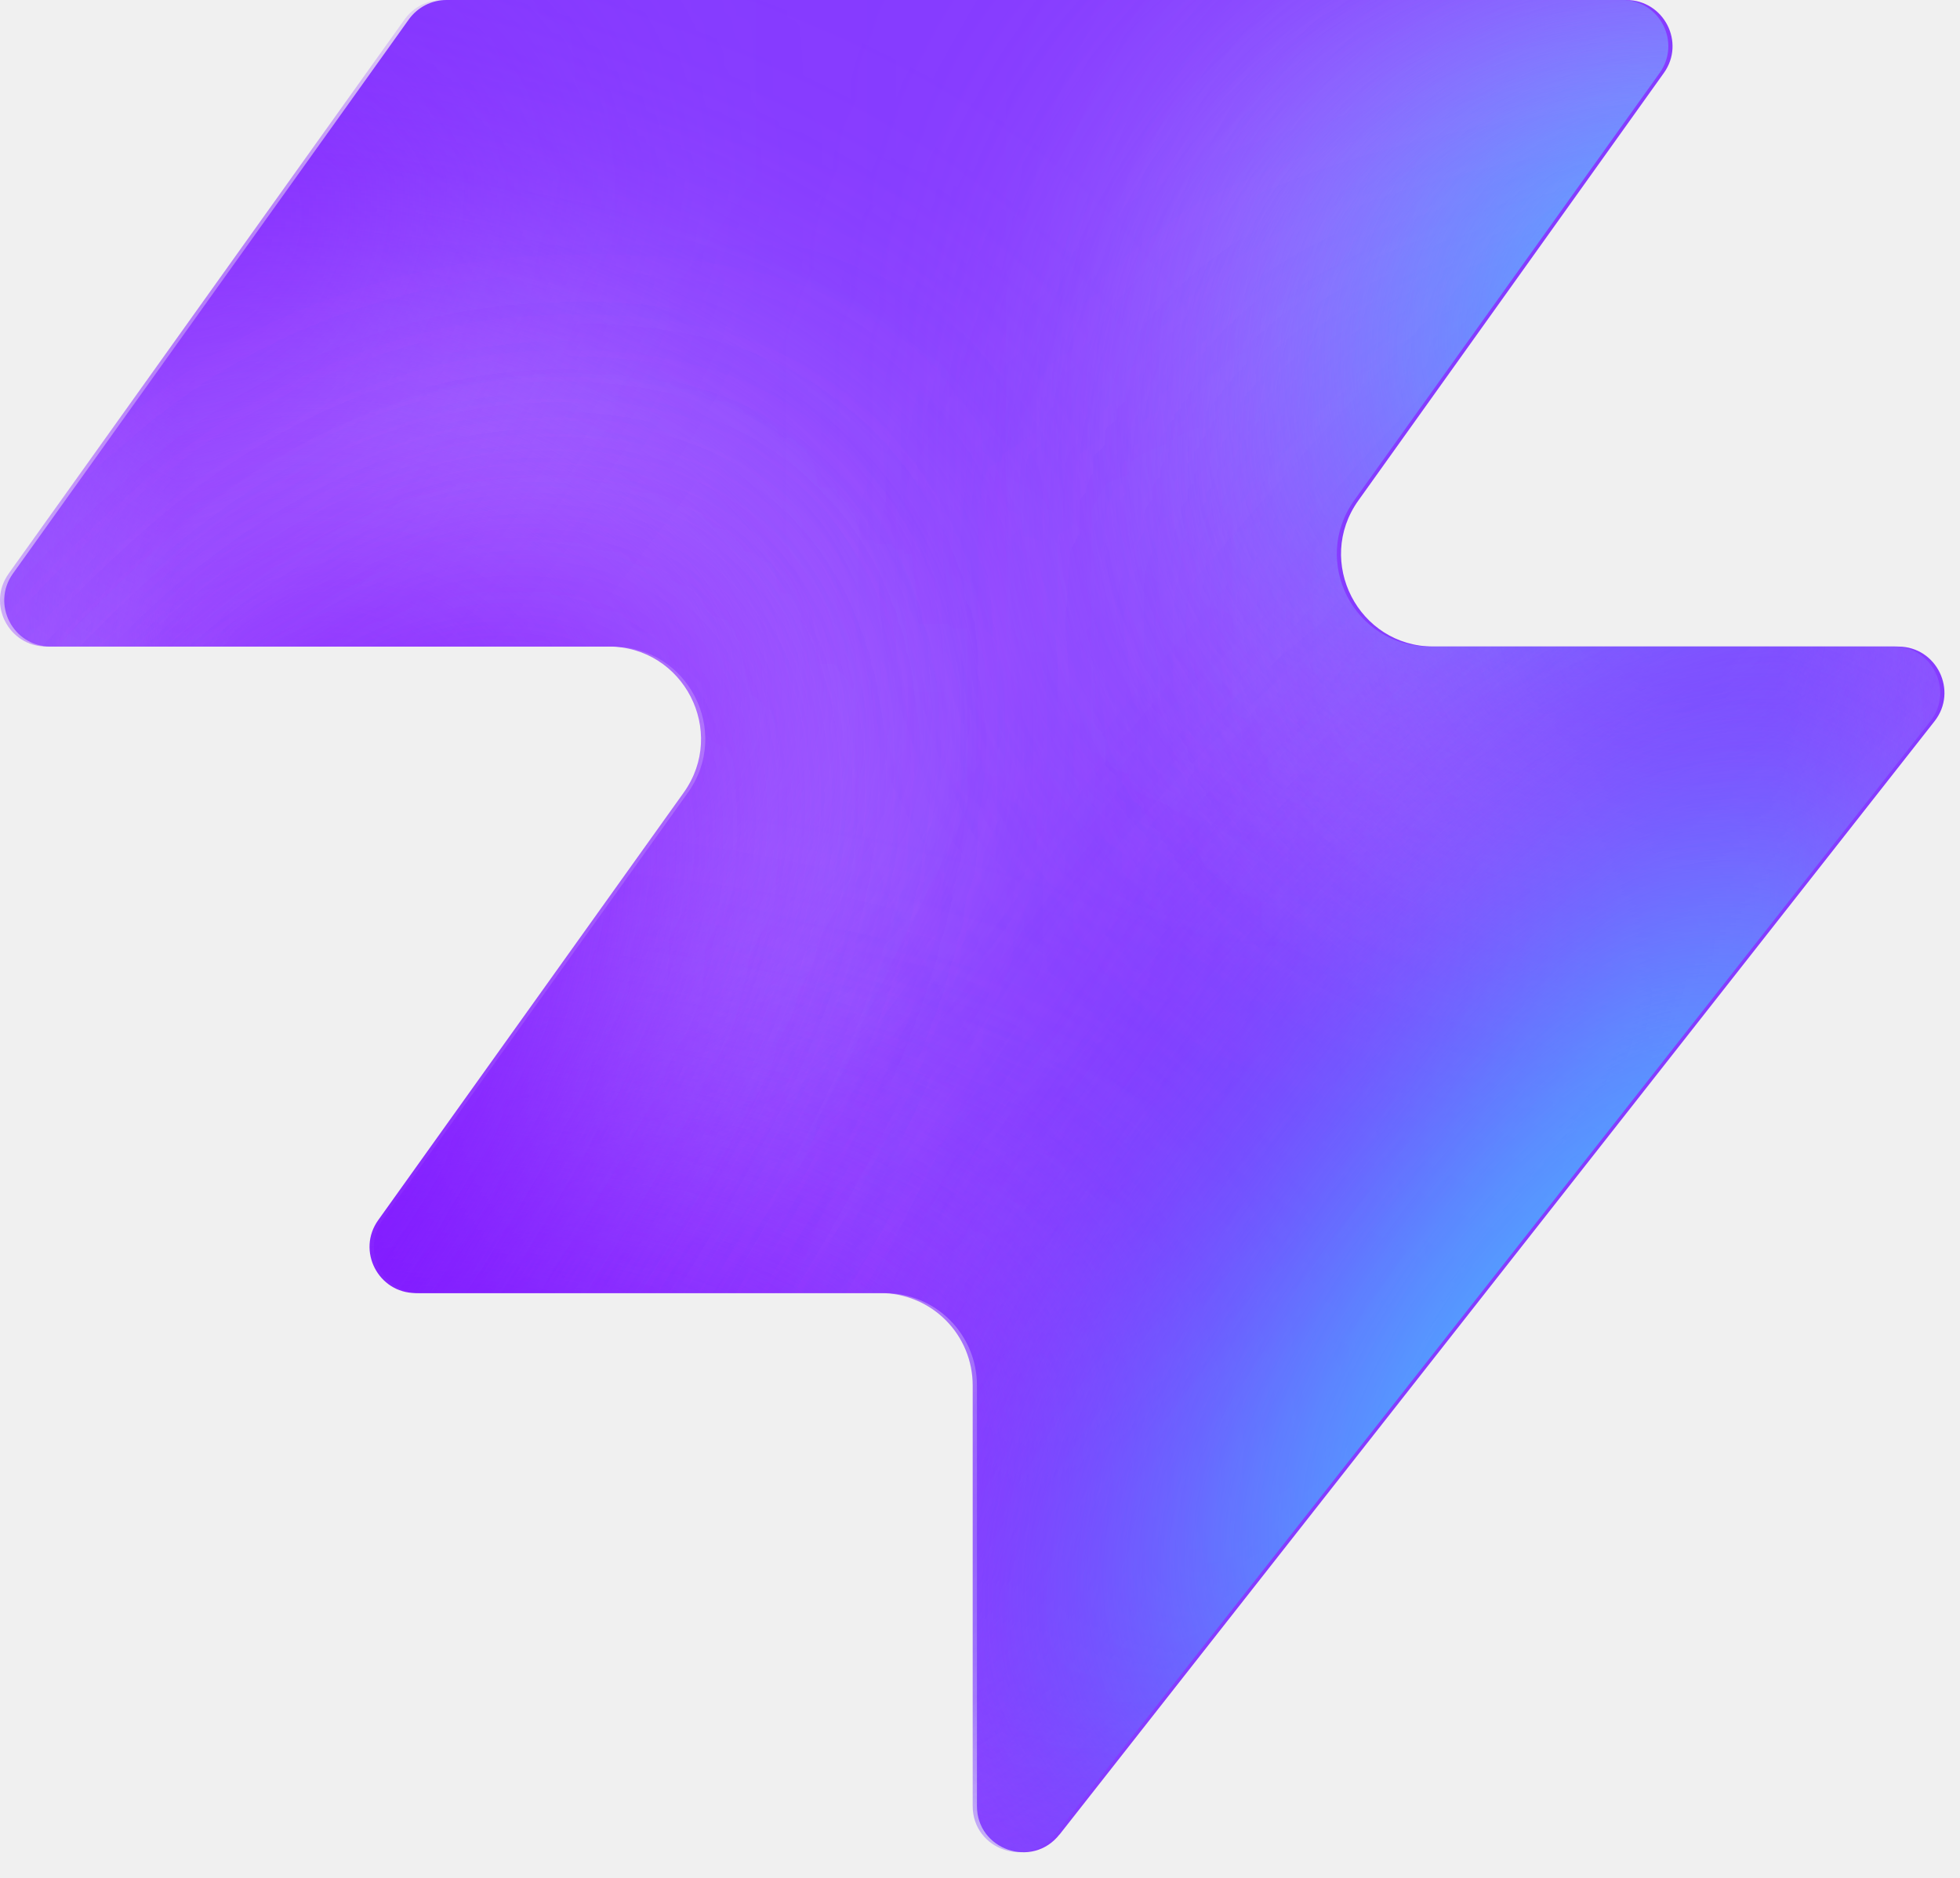
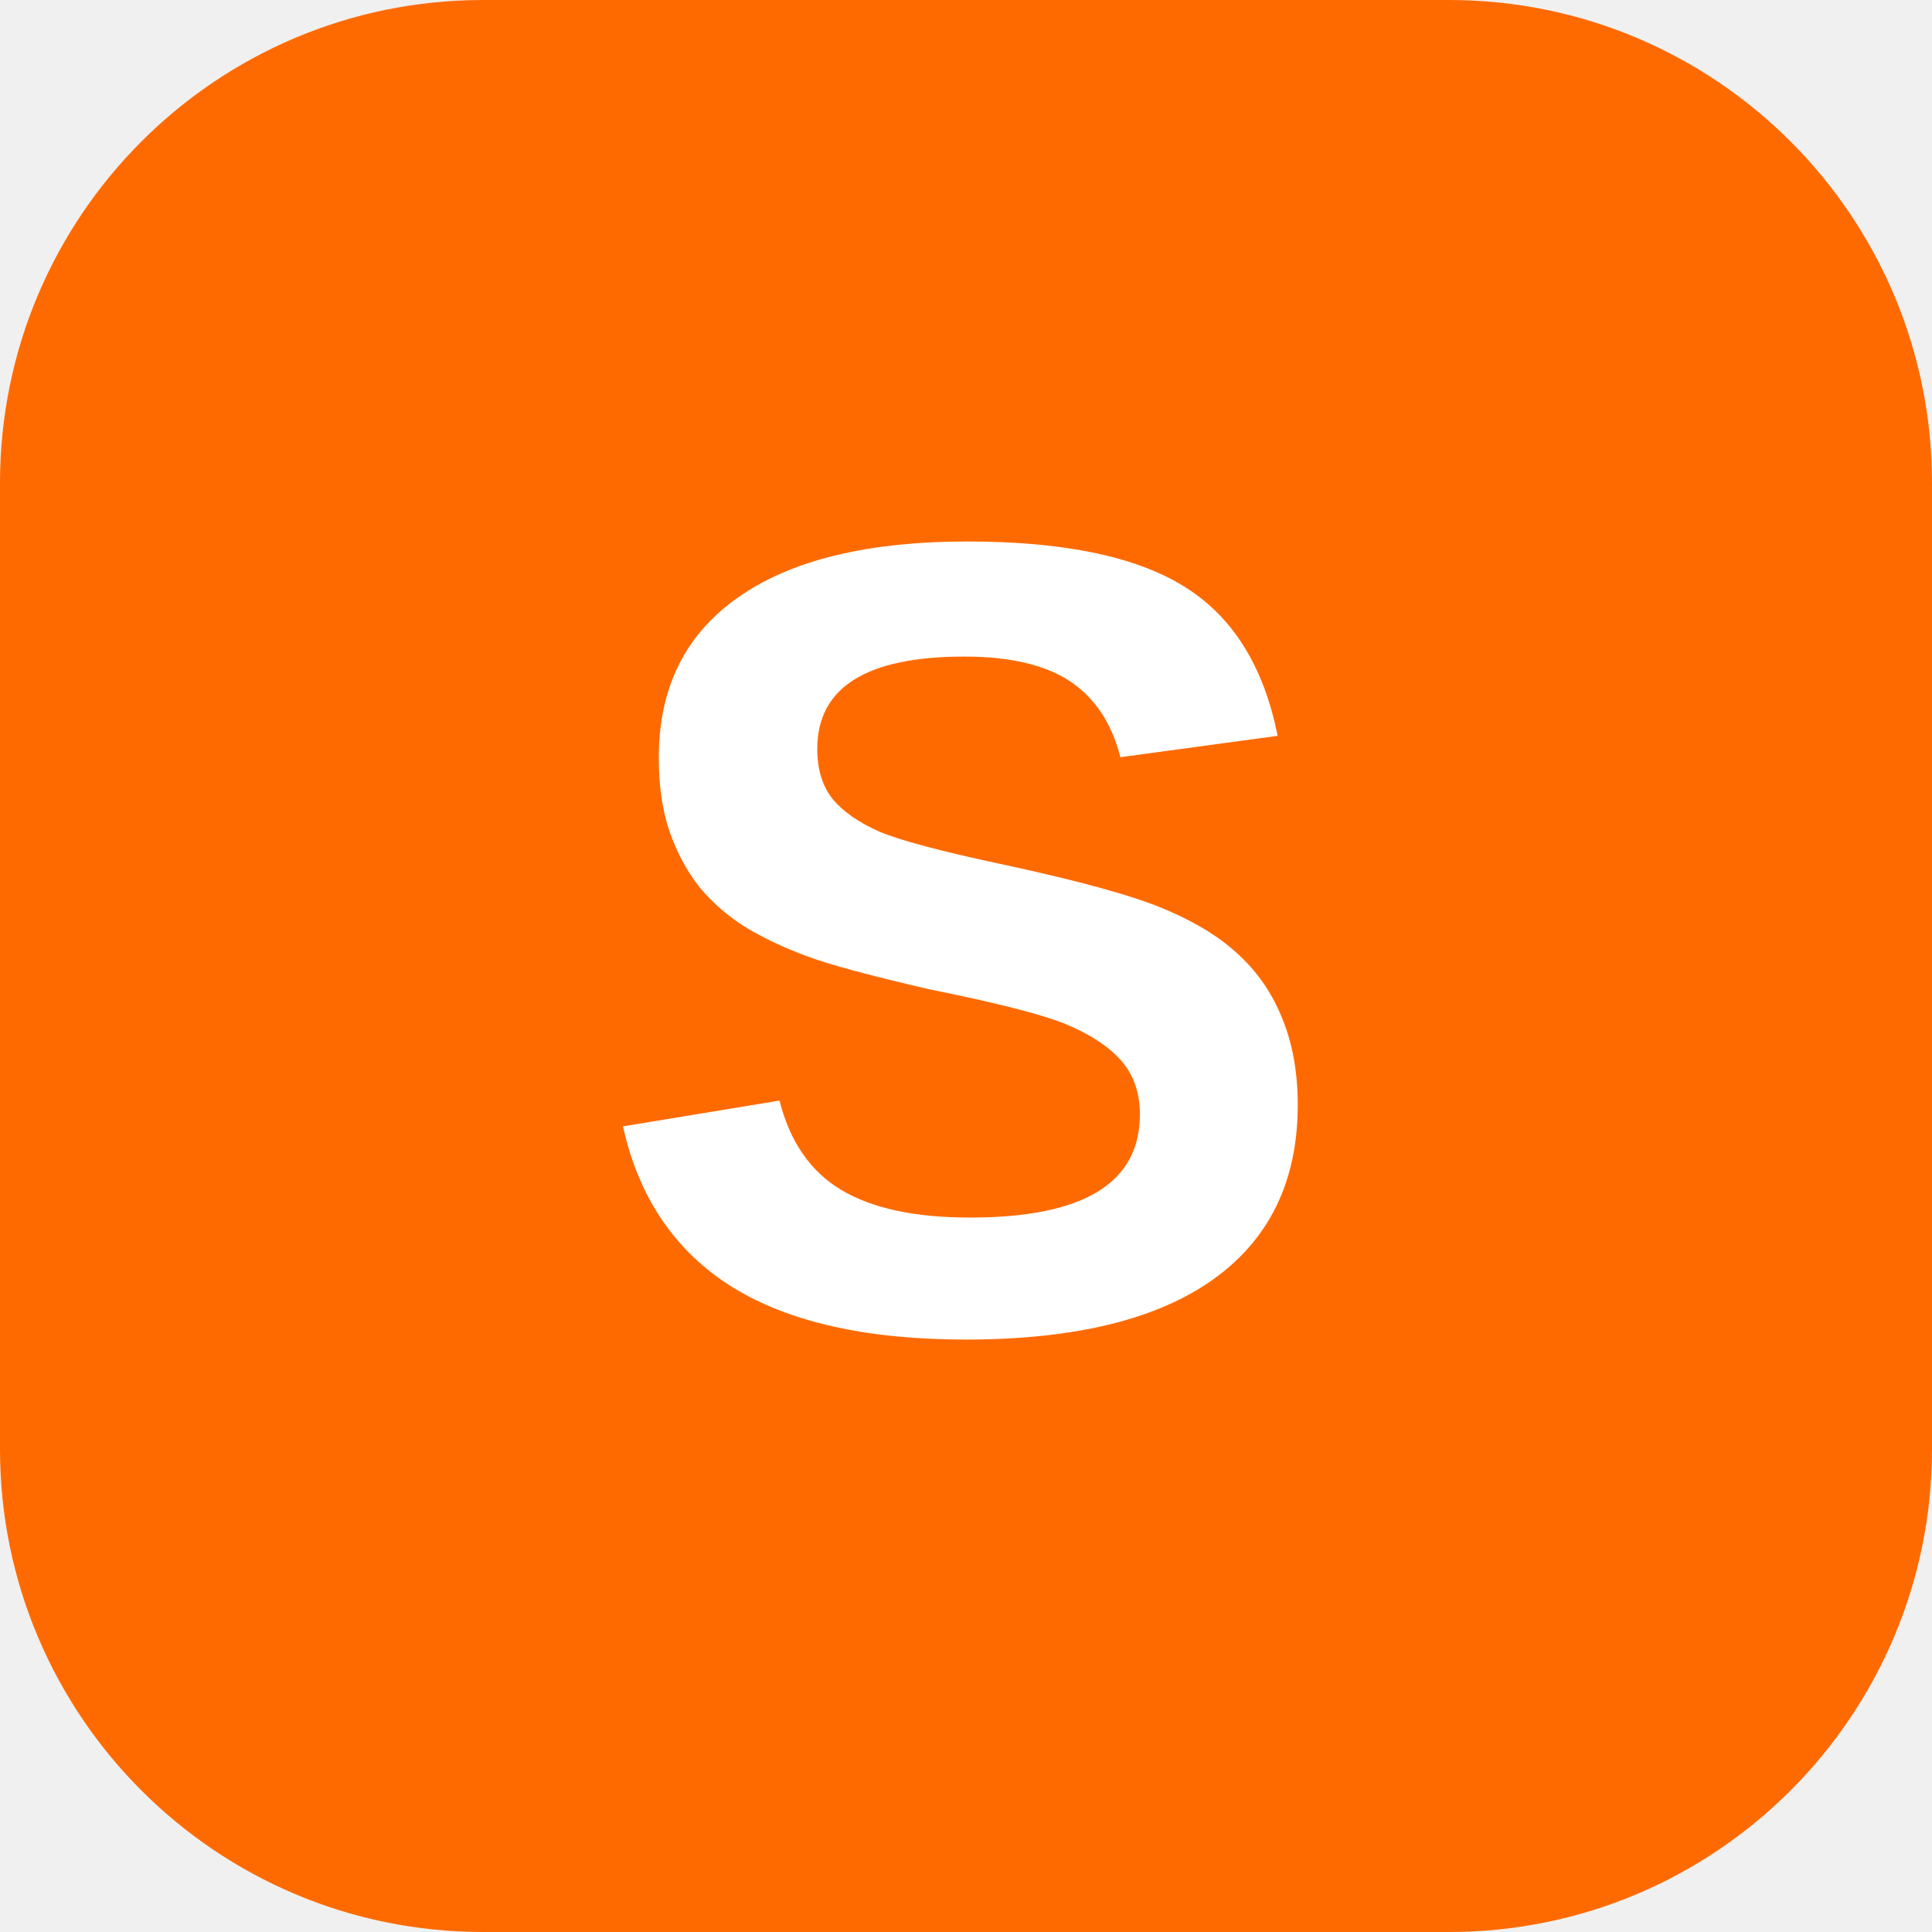
- <svg xmlns="http://www.w3.org/2000/svg" width="48" height="46" fill="none" viewBox="0 0 48 46">
-   <path fill="#863bff" d="M25.946 44.938c-.664.845-2.021.375-2.021-.698V33.937a2.26 2.26 0 0 0-2.262-2.262H10.287c-.92 0-1.456-1.04-.92-1.788l7.48-10.471c1.07-1.497 0-3.578-1.842-3.578H1.237c-.92 0-1.456-1.04-.92-1.788L10.013.474c.214-.297.556-.474.92-.474h28.894c.92 0 1.456 1.04.92 1.788l-7.48 10.471c-1.07 1.498 0 3.579 1.842 3.579h11.377c.943 0 1.473 1.088.89 1.83L25.947 44.94z" style="fill:#863bff;fill:color(display-p3 .525 .23 1);fill-opacity:1" />
-   <mask id="a" width="48" height="46" x="0" y="0" maskUnits="userSpaceOnUse" style="mask-type:alpha">
-     <path fill="#000" d="M25.842 44.938c-.664.844-2.021.375-2.021-.698V33.937a2.26 2.26 0 0 0-2.262-2.262H10.183c-.92 0-1.456-1.04-.92-1.788l7.48-10.471c1.07-1.498 0-3.579-1.842-3.579H1.133c-.92 0-1.456-1.04-.92-1.787L9.91.473c.214-.297.556-.474.92-.474h28.894c.92 0 1.456 1.04.92 1.788l-7.48 10.471c-1.07 1.498 0 3.578 1.842 3.578h11.377c.943 0 1.473 1.088.89 1.832L25.843 44.94z" style="fill:#000;fill-opacity:1" />
-   </mask>
-   <g mask="url(#a)">
-     <g filter="url(#b)">
-       <ellipse cx="5.508" cy="14.704" fill="#ede6ff" rx="5.508" ry="14.704" style="fill:#ede6ff;fill:color(display-p3 .927 .903 1);fill-opacity:1" transform="matrix(.00324 1 1 -.00324 -4.47 31.516)" />
-     </g>
-     <g filter="url(#c)">
-       <ellipse cx="10.399" cy="29.851" fill="#ede6ff" rx="10.399" ry="29.851" style="fill:#ede6ff;fill:color(display-p3 .927 .903 1);fill-opacity:1" transform="matrix(.00324 1 1 -.00324 -39.328 7.883)" />
-     </g>
-     <g filter="url(#d)">
-       <ellipse cx="5.508" cy="30.487" fill="#7e14ff" rx="5.508" ry="30.487" style="fill:#7e14ff;fill:color(display-p3 .492 .077 1);fill-opacity:1" transform="rotate(89.814 -25.913 -14.639)scale(1 -1)" />
-     </g>
-     <g filter="url(#e)">
-       <ellipse cx="5.508" cy="30.599" fill="#7e14ff" rx="5.508" ry="30.599" style="fill:#7e14ff;fill:color(display-p3 .492 .077 1);fill-opacity:1" transform="rotate(89.814 -32.644 -3.334)scale(1 -1)" />
-     </g>
-     <g filter="url(#f)">
-       <ellipse cx="5.508" cy="30.599" fill="#7e14ff" rx="5.508" ry="30.599" style="fill:#7e14ff;fill:color(display-p3 .492 .077 1);fill-opacity:1" transform="matrix(.00324 1 1 -.00324 -34.34 30.47)" />
-     </g>
-     <g filter="url(#g)">
-       <ellipse cx="14.072" cy="22.078" fill="#ede6ff" rx="14.072" ry="22.078" style="fill:#ede6ff;fill:color(display-p3 .927 .903 1);fill-opacity:1" transform="rotate(93.35 24.506 48.493)scale(-1 1)" />
-     </g>
-     <g filter="url(#h)">
-       <ellipse cx="3.47" cy="21.501" fill="#7e14ff" rx="3.47" ry="21.501" style="fill:#7e14ff;fill:color(display-p3 .492 .077 1);fill-opacity:1" transform="rotate(89.009 28.708 47.59)scale(-1 1)" />
-     </g>
-     <g filter="url(#i)">
-       <ellipse cx="3.47" cy="21.501" fill="#7e14ff" rx="3.47" ry="21.501" style="fill:#7e14ff;fill:color(display-p3 .492 .077 1);fill-opacity:1" transform="rotate(89.009 28.708 47.59)scale(-1 1)" />
-     </g>
-     <g filter="url(#j)">
-       <ellipse cx=".387" cy="8.972" fill="#7e14ff" rx="4.407" ry="29.108" style="fill:#7e14ff;fill:color(display-p3 .492 .077 1);fill-opacity:1" transform="rotate(39.51 .387 8.972)" />
-     </g>
-     <g filter="url(#k)">
-       <ellipse cx="47.523" cy="-6.092" fill="#7e14ff" rx="4.407" ry="29.108" style="fill:#7e14ff;fill:color(display-p3 .492 .077 1);fill-opacity:1" transform="rotate(37.892 47.523 -6.092)" />
-     </g>
-     <g filter="url(#l)">
-       <ellipse cx="41.412" cy="6.333" fill="#47bfff" rx="5.971" ry="9.665" style="fill:#47bfff;fill:color(display-p3 .28 .748 1);fill-opacity:1" transform="rotate(37.892 41.412 6.333)" />
-     </g>
-     <g filter="url(#m)">
-       <ellipse cx="-1.879" cy="38.332" fill="#7e14ff" rx="4.407" ry="29.108" style="fill:#7e14ff;fill:color(display-p3 .492 .077 1);fill-opacity:1" transform="rotate(37.892 -1.88 38.332)" />
-     </g>
-     <g filter="url(#n)">
-       <ellipse cx="-1.879" cy="38.332" fill="#7e14ff" rx="4.407" ry="29.108" style="fill:#7e14ff;fill:color(display-p3 .492 .077 1);fill-opacity:1" transform="rotate(37.892 -1.88 38.332)" />
-     </g>
-     <g filter="url(#o)">
-       <ellipse cx="35.651" cy="29.907" fill="#7e14ff" rx="4.407" ry="29.108" style="fill:#7e14ff;fill:color(display-p3 .492 .077 1);fill-opacity:1" transform="rotate(37.892 35.651 29.907)" />
-     </g>
-     <g filter="url(#p)">
-       <ellipse cx="38.418" cy="32.4" fill="#47bfff" rx="5.971" ry="15.297" style="fill:#47bfff;fill:color(display-p3 .28 .748 1);fill-opacity:1" transform="rotate(37.892 38.418 32.4)" />
-     </g>
-   </g>
-   <defs>
-     <filter id="b" width="60.045" height="41.654" x="-19.77" y="16.149" color-interpolation-filters="sRGB" filterUnits="userSpaceOnUse">
-       <feFlood flood-opacity="0" result="BackgroundImageFix" />
-       <feBlend in="SourceGraphic" in2="BackgroundImageFix" result="shape" />
-       <feGaussianBlur result="effect1_foregroundBlur_2002_17158" stdDeviation="7.659" />
-     </filter>
-     <filter id="c" width="90.34" height="51.437" x="-54.613" y="-7.533" color-interpolation-filters="sRGB" filterUnits="userSpaceOnUse">
-       <feFlood flood-opacity="0" result="BackgroundImageFix" />
-       <feBlend in="SourceGraphic" in2="BackgroundImageFix" result="shape" />
-       <feGaussianBlur result="effect1_foregroundBlur_2002_17158" stdDeviation="7.659" />
-     </filter>
-     <filter id="d" width="79.355" height="29.4" x="-49.64" y="2.03" color-interpolation-filters="sRGB" filterUnits="userSpaceOnUse">
-       <feFlood flood-opacity="0" result="BackgroundImageFix" />
-       <feBlend in="SourceGraphic" in2="BackgroundImageFix" result="shape" />
-       <feGaussianBlur result="effect1_foregroundBlur_2002_17158" stdDeviation="4.596" />
-     </filter>
-     <filter id="e" width="79.579" height="29.4" x="-45.045" y="20.029" color-interpolation-filters="sRGB" filterUnits="userSpaceOnUse">
-       <feFlood flood-opacity="0" result="BackgroundImageFix" />
-       <feBlend in="SourceGraphic" in2="BackgroundImageFix" result="shape" />
-       <feGaussianBlur result="effect1_foregroundBlur_2002_17158" stdDeviation="4.596" />
-     </filter>
-     <filter id="f" width="79.579" height="29.4" x="-43.513" y="21.178" color-interpolation-filters="sRGB" filterUnits="userSpaceOnUse">
-       <feFlood flood-opacity="0" result="BackgroundImageFix" />
-       <feBlend in="SourceGraphic" in2="BackgroundImageFix" result="shape" />
-       <feGaussianBlur result="effect1_foregroundBlur_2002_17158" stdDeviation="4.596" />
-     </filter>
-     <filter id="g" width="74.749" height="58.852" x="15.756" y="-17.901" color-interpolation-filters="sRGB" filterUnits="userSpaceOnUse">
-       <feFlood flood-opacity="0" result="BackgroundImageFix" />
-       <feBlend in="SourceGraphic" in2="BackgroundImageFix" result="shape" />
-       <feGaussianBlur result="effect1_foregroundBlur_2002_17158" stdDeviation="7.659" />
-     </filter>
-     <filter id="h" width="61.377" height="25.362" x="23.548" y="2.284" color-interpolation-filters="sRGB" filterUnits="userSpaceOnUse">
-       <feFlood flood-opacity="0" result="BackgroundImageFix" />
-       <feBlend in="SourceGraphic" in2="BackgroundImageFix" result="shape" />
-       <feGaussianBlur result="effect1_foregroundBlur_2002_17158" stdDeviation="4.596" />
-     </filter>
-     <filter id="i" width="61.377" height="25.362" x="23.548" y="2.284" color-interpolation-filters="sRGB" filterUnits="userSpaceOnUse">
-       <feFlood flood-opacity="0" result="BackgroundImageFix" />
-       <feBlend in="SourceGraphic" in2="BackgroundImageFix" result="shape" />
-       <feGaussianBlur result="effect1_foregroundBlur_2002_17158" stdDeviation="4.596" />
-     </filter>
-     <filter id="j" width="56.045" height="63.649" x="-27.636" y="-22.853" color-interpolation-filters="sRGB" filterUnits="userSpaceOnUse">
-       <feFlood flood-opacity="0" result="BackgroundImageFix" />
-       <feBlend in="SourceGraphic" in2="BackgroundImageFix" result="shape" />
-       <feGaussianBlur result="effect1_foregroundBlur_2002_17158" stdDeviation="4.596" />
-     </filter>
-     <filter id="k" width="54.814" height="64.646" x="20.116" y="-38.415" color-interpolation-filters="sRGB" filterUnits="userSpaceOnUse">
-       <feFlood flood-opacity="0" result="BackgroundImageFix" />
-       <feBlend in="SourceGraphic" in2="BackgroundImageFix" result="shape" />
-       <feGaussianBlur result="effect1_foregroundBlur_2002_17158" stdDeviation="4.596" />
-     </filter>
-     <filter id="l" width="33.541" height="35.313" x="24.641" y="-11.323" color-interpolation-filters="sRGB" filterUnits="userSpaceOnUse">
-       <feFlood flood-opacity="0" result="BackgroundImageFix" />
-       <feBlend in="SourceGraphic" in2="BackgroundImageFix" result="shape" />
-       <feGaussianBlur result="effect1_foregroundBlur_2002_17158" stdDeviation="4.596" />
-     </filter>
-     <filter id="m" width="54.814" height="64.646" x="-29.286" y="6.009" color-interpolation-filters="sRGB" filterUnits="userSpaceOnUse">
-       <feFlood flood-opacity="0" result="BackgroundImageFix" />
-       <feBlend in="SourceGraphic" in2="BackgroundImageFix" result="shape" />
-       <feGaussianBlur result="effect1_foregroundBlur_2002_17158" stdDeviation="4.596" />
-     </filter>
-     <filter id="n" width="54.814" height="64.646" x="-29.286" y="6.009" color-interpolation-filters="sRGB" filterUnits="userSpaceOnUse">
-       <feFlood flood-opacity="0" result="BackgroundImageFix" />
-       <feBlend in="SourceGraphic" in2="BackgroundImageFix" result="shape" />
-       <feGaussianBlur result="effect1_foregroundBlur_2002_17158" stdDeviation="4.596" />
-     </filter>
-     <filter id="o" width="54.814" height="64.646" x="8.244" y="-2.416" color-interpolation-filters="sRGB" filterUnits="userSpaceOnUse">
-       <feFlood flood-opacity="0" result="BackgroundImageFix" />
-       <feBlend in="SourceGraphic" in2="BackgroundImageFix" result="shape" />
-       <feGaussianBlur result="effect1_foregroundBlur_2002_17158" stdDeviation="4.596" />
-     </filter>
-     <filter id="p" width="39.409" height="43.623" x="18.713" y="10.588" color-interpolation-filters="sRGB" filterUnits="userSpaceOnUse">
-       <feFlood flood-opacity="0" result="BackgroundImageFix" />
-       <feBlend in="SourceGraphic" in2="BackgroundImageFix" result="shape" />
-       <feGaussianBlur result="effect1_foregroundBlur_2002_17158" stdDeviation="4.596" />
-     </filter>
-   </defs>
+ <svg xmlns="http://www.w3.org/2000/svg" width="48" height="48" viewBox="0 0 48 48" role="img" aria-label="Sorry">
+   <rect width="48" height="48" rx="12" fill="#FF6A00" />
+   <text x="24" y="33" text-anchor="middle" font-family="Arial, Helvetica, sans-serif" font-size="28" font-weight="700" fill="#FFFFFF">S</text>
</svg>
